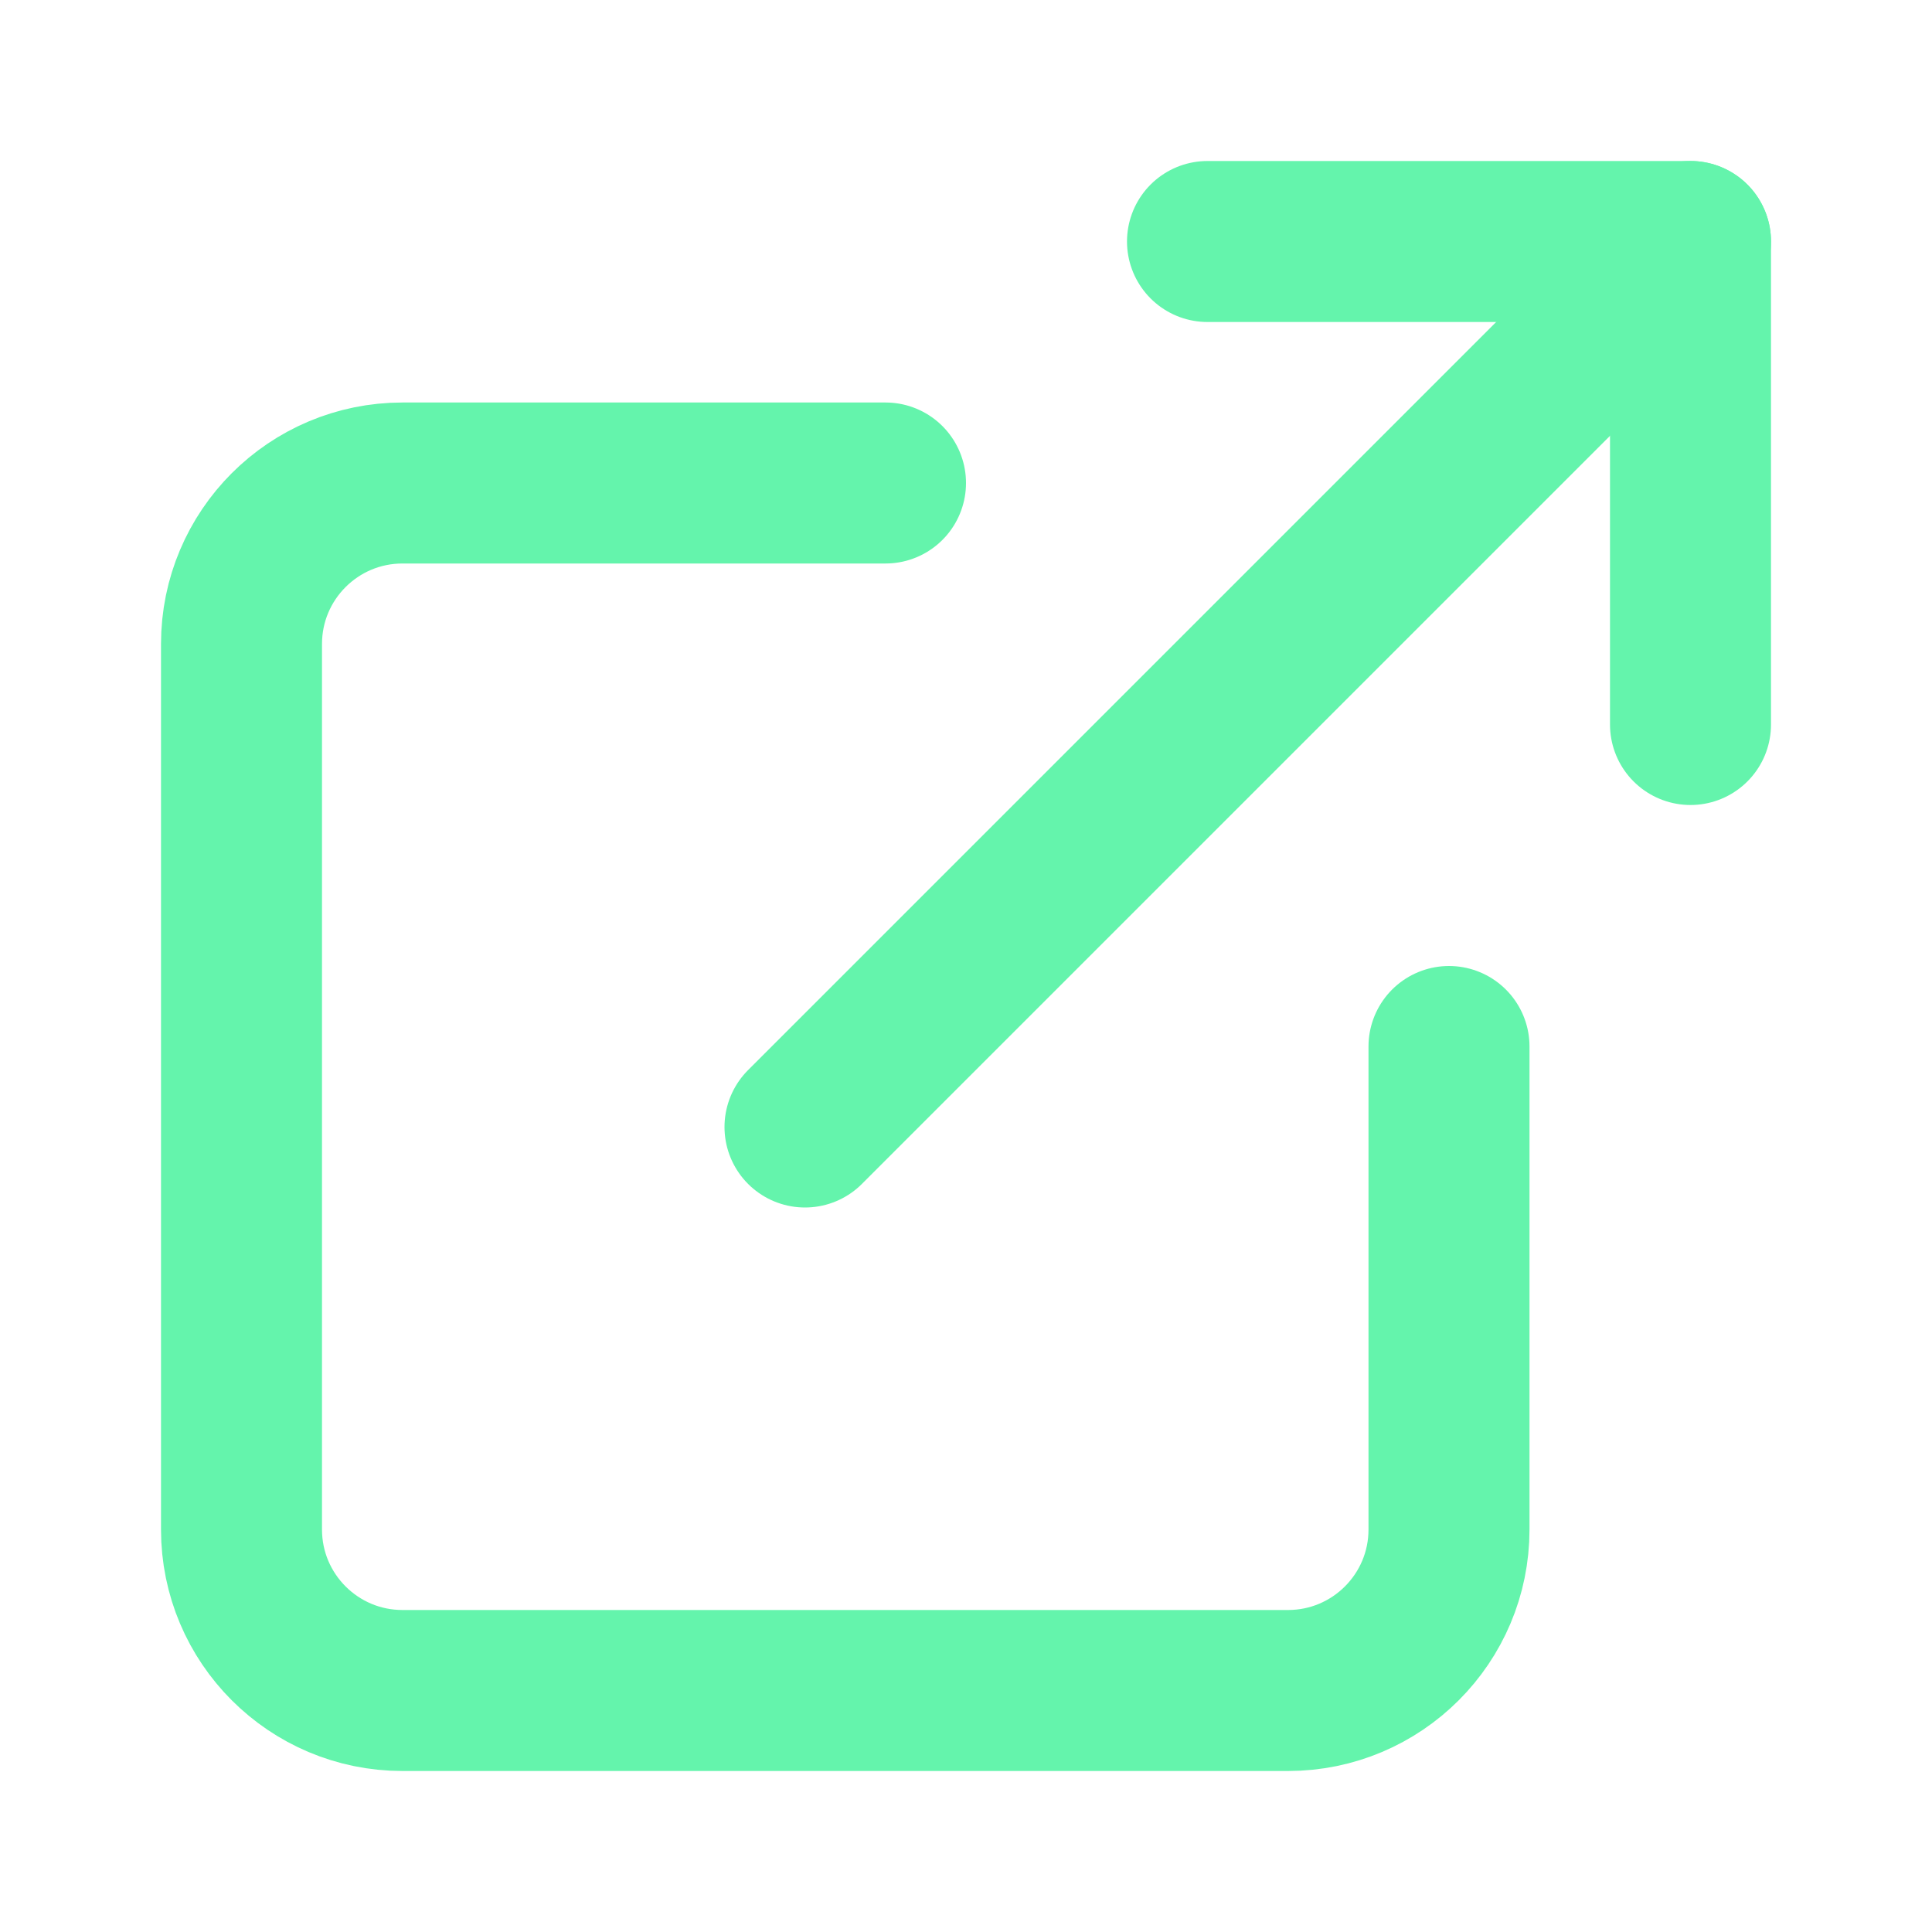
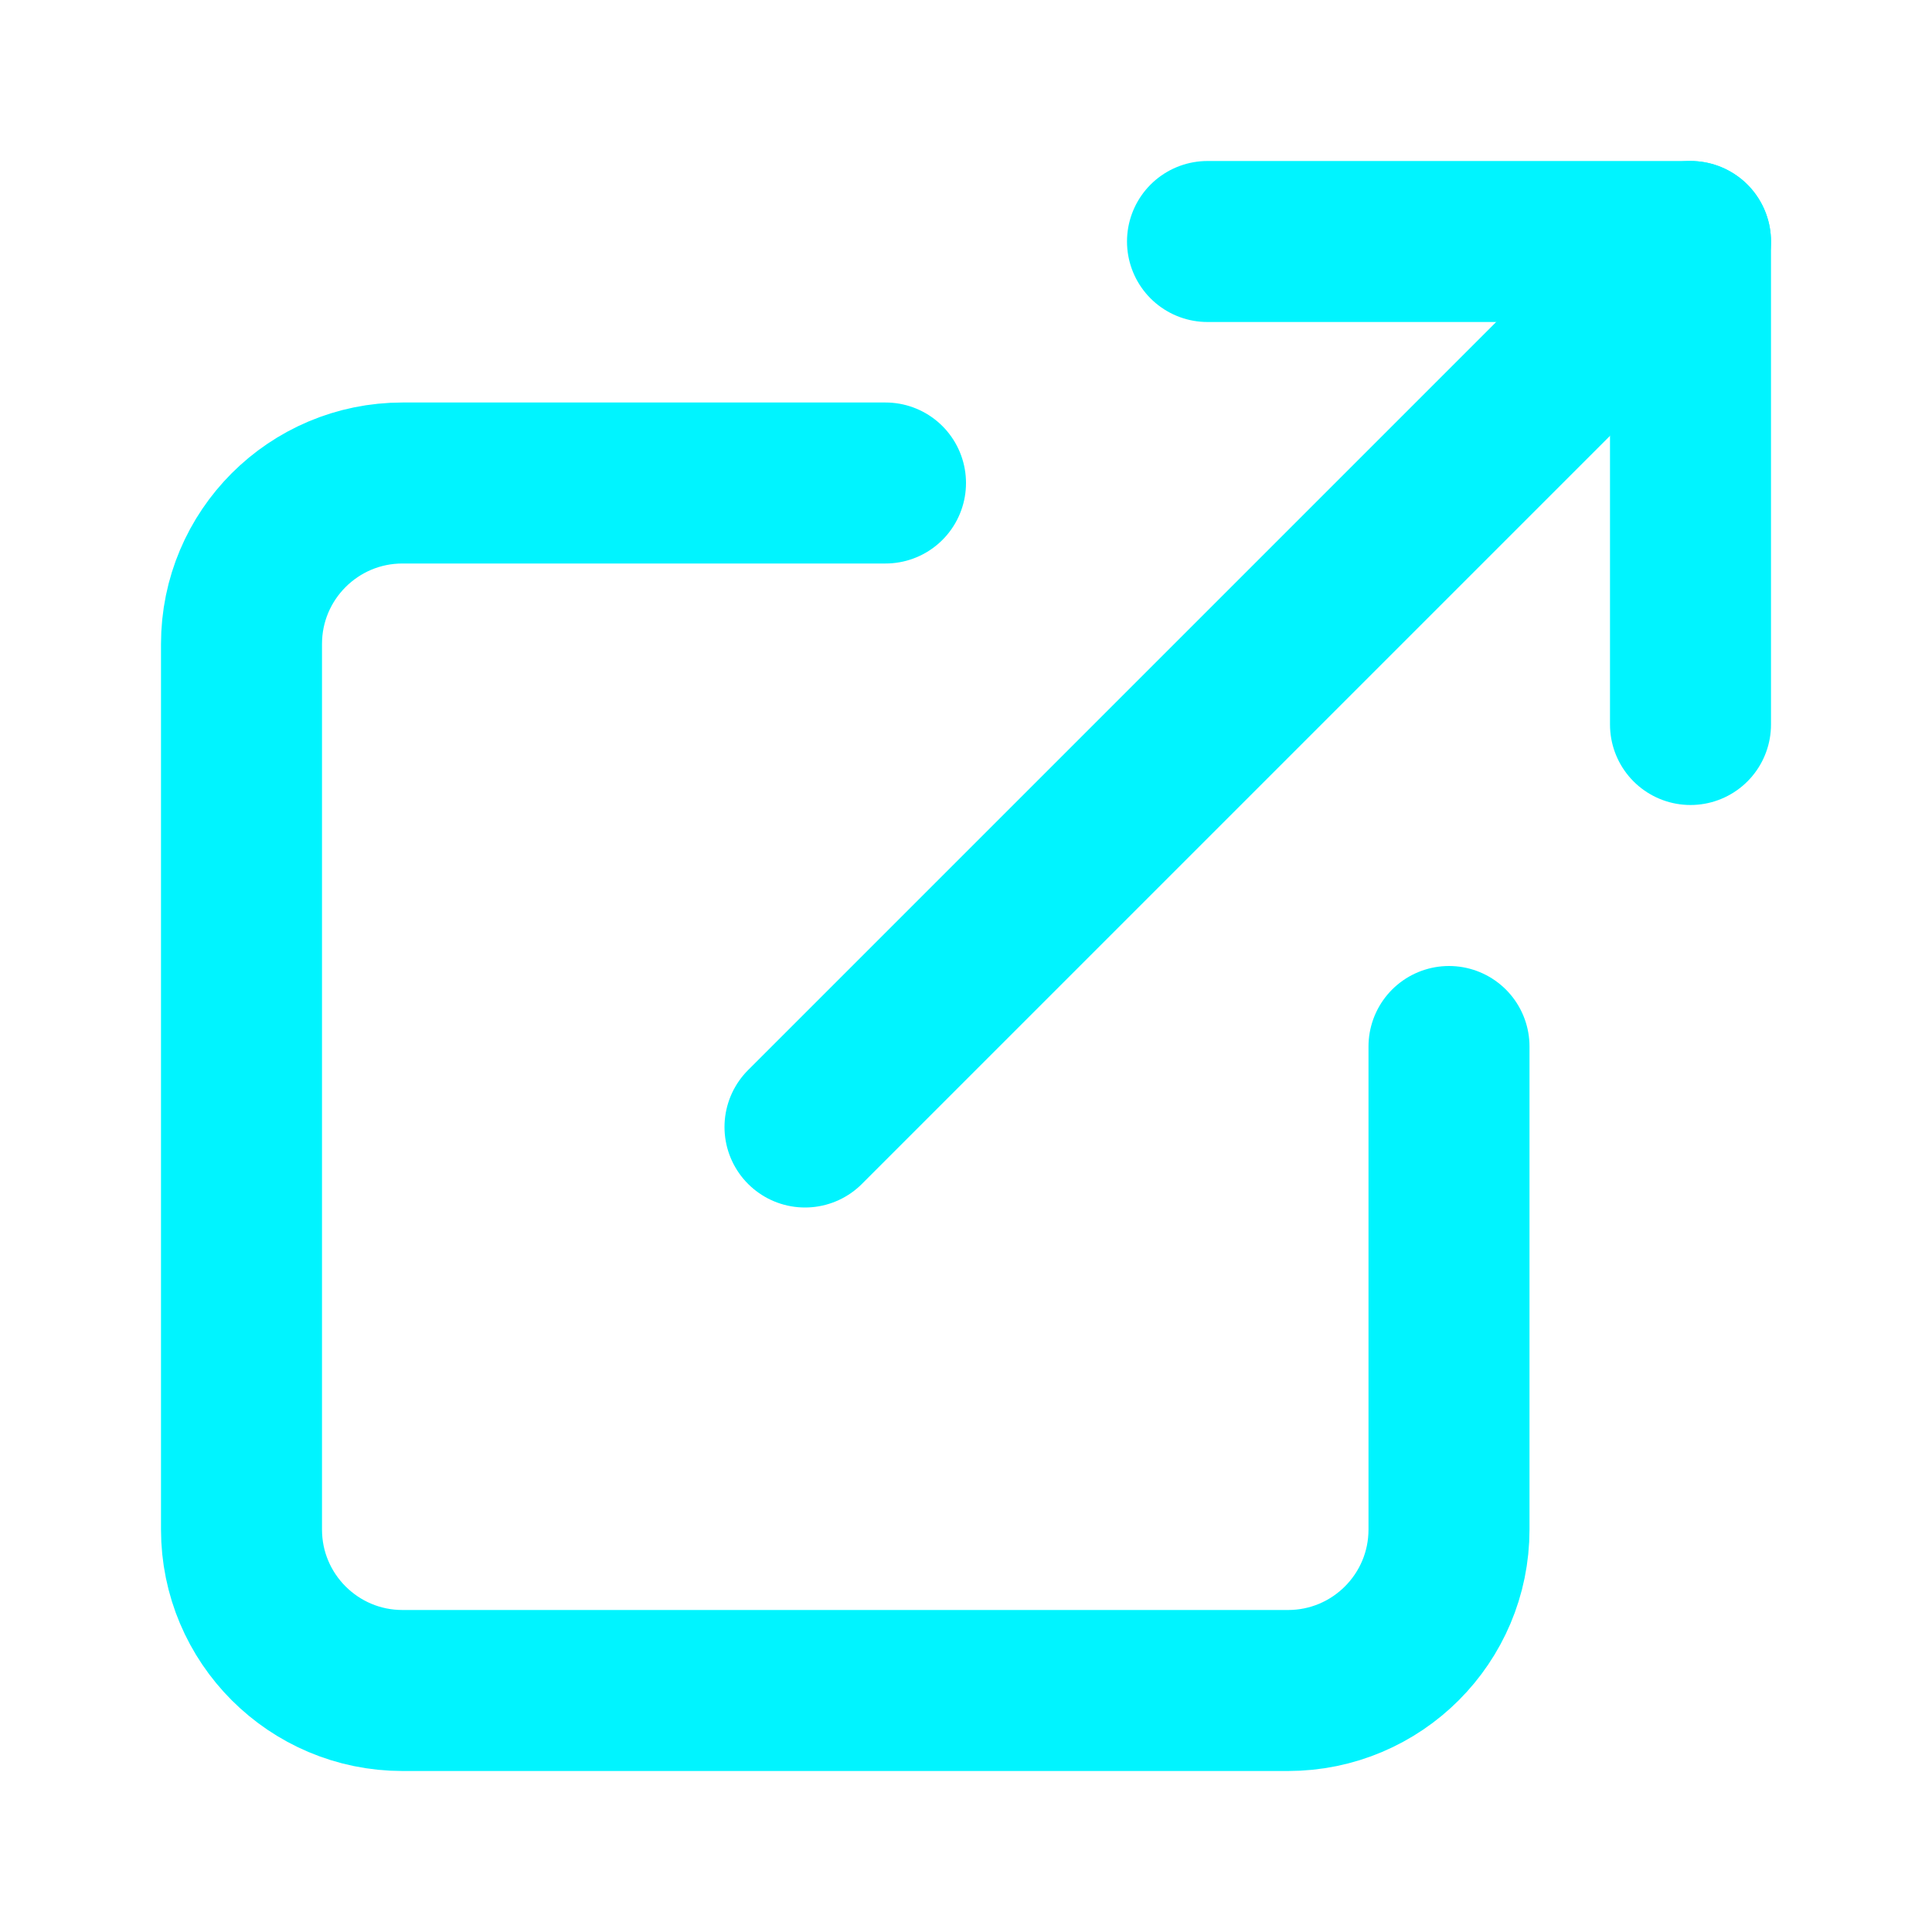
- <svg xmlns="http://www.w3.org/2000/svg" role="img" viewBox="0 0 24 24" fill="none" stroke="#64f4ac" stroke-width="2" stroke-linecap="round" stroke-linejoin="round" class="feather feather-external-link">
+ <svg xmlns="http://www.w3.org/2000/svg" role="img" viewBox="0 0 24 24" fill="none" stroke="#00f4ff" stroke-width="2" stroke-linecap="round" stroke-linejoin="round" class="feather feather-external-link">
  <path d="M18 13v6a2 2 0 0 1-2 2H5a2 2 0 0 1-2-2V8a2 2 0 0 1 2-2h6" />
  <polyline points="15 3 21 3 21 9" />
  <line x1="10" y1="14" x2="21" y2="3" />
</svg>
